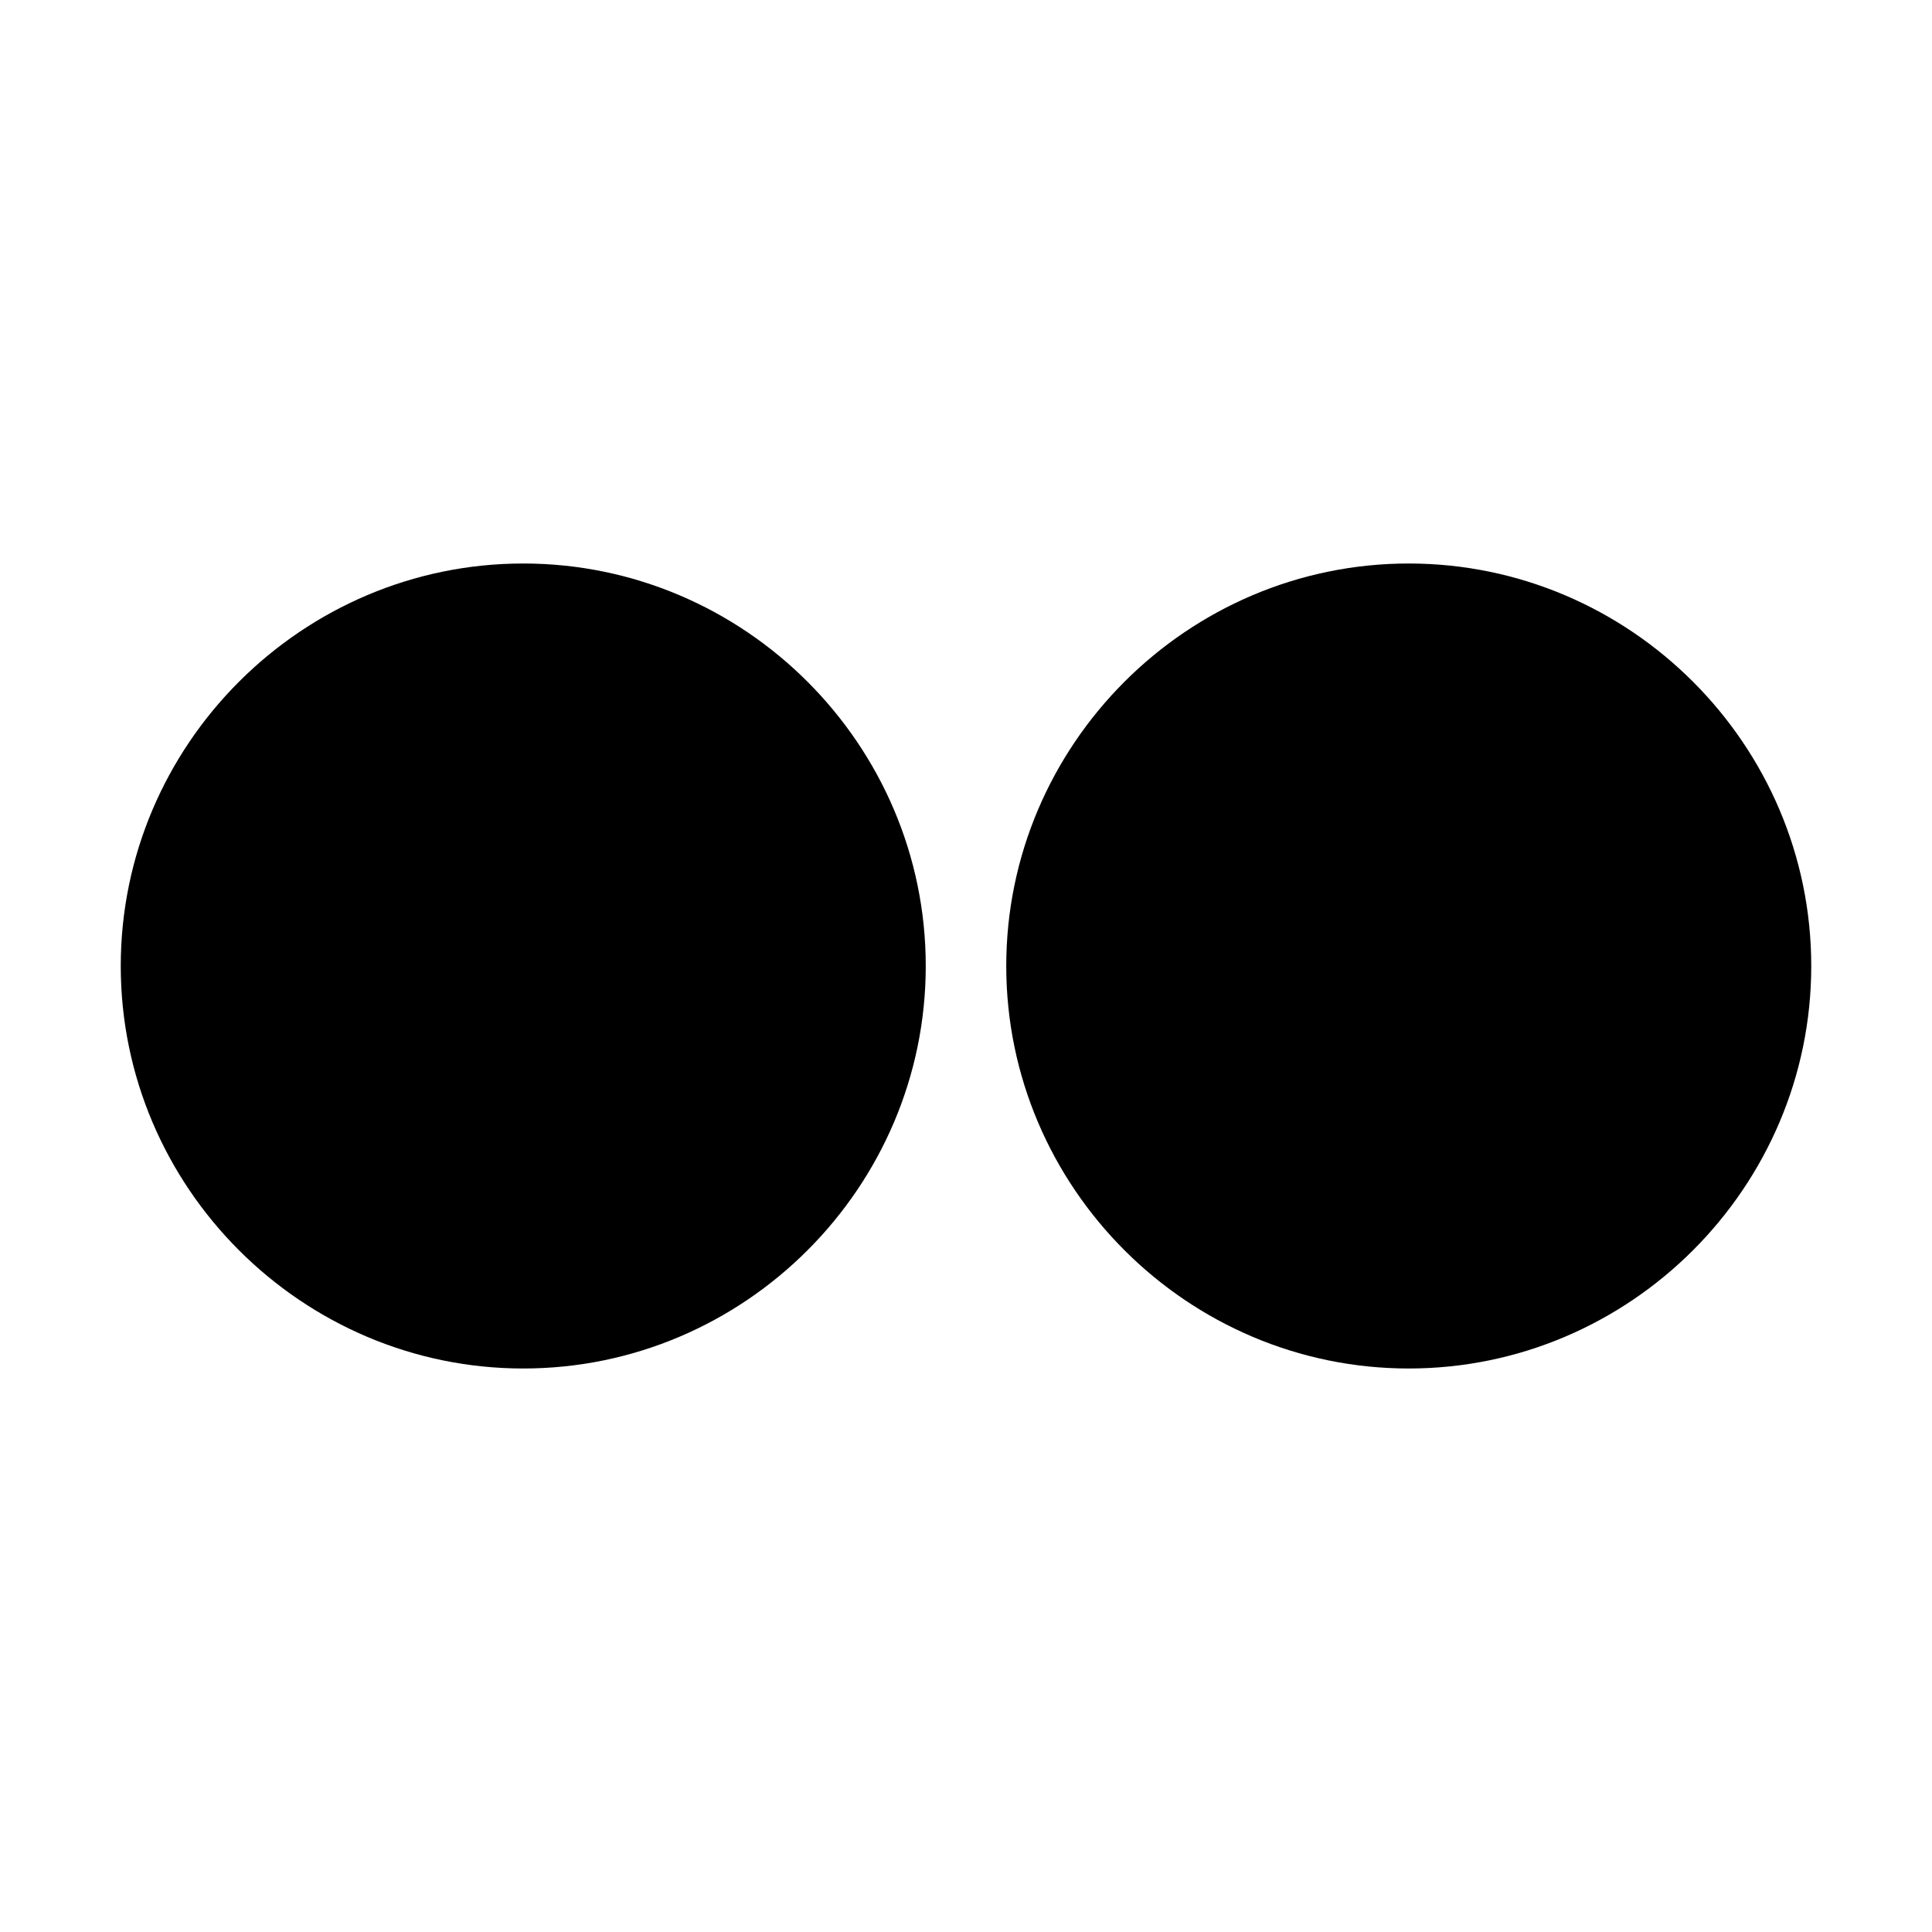
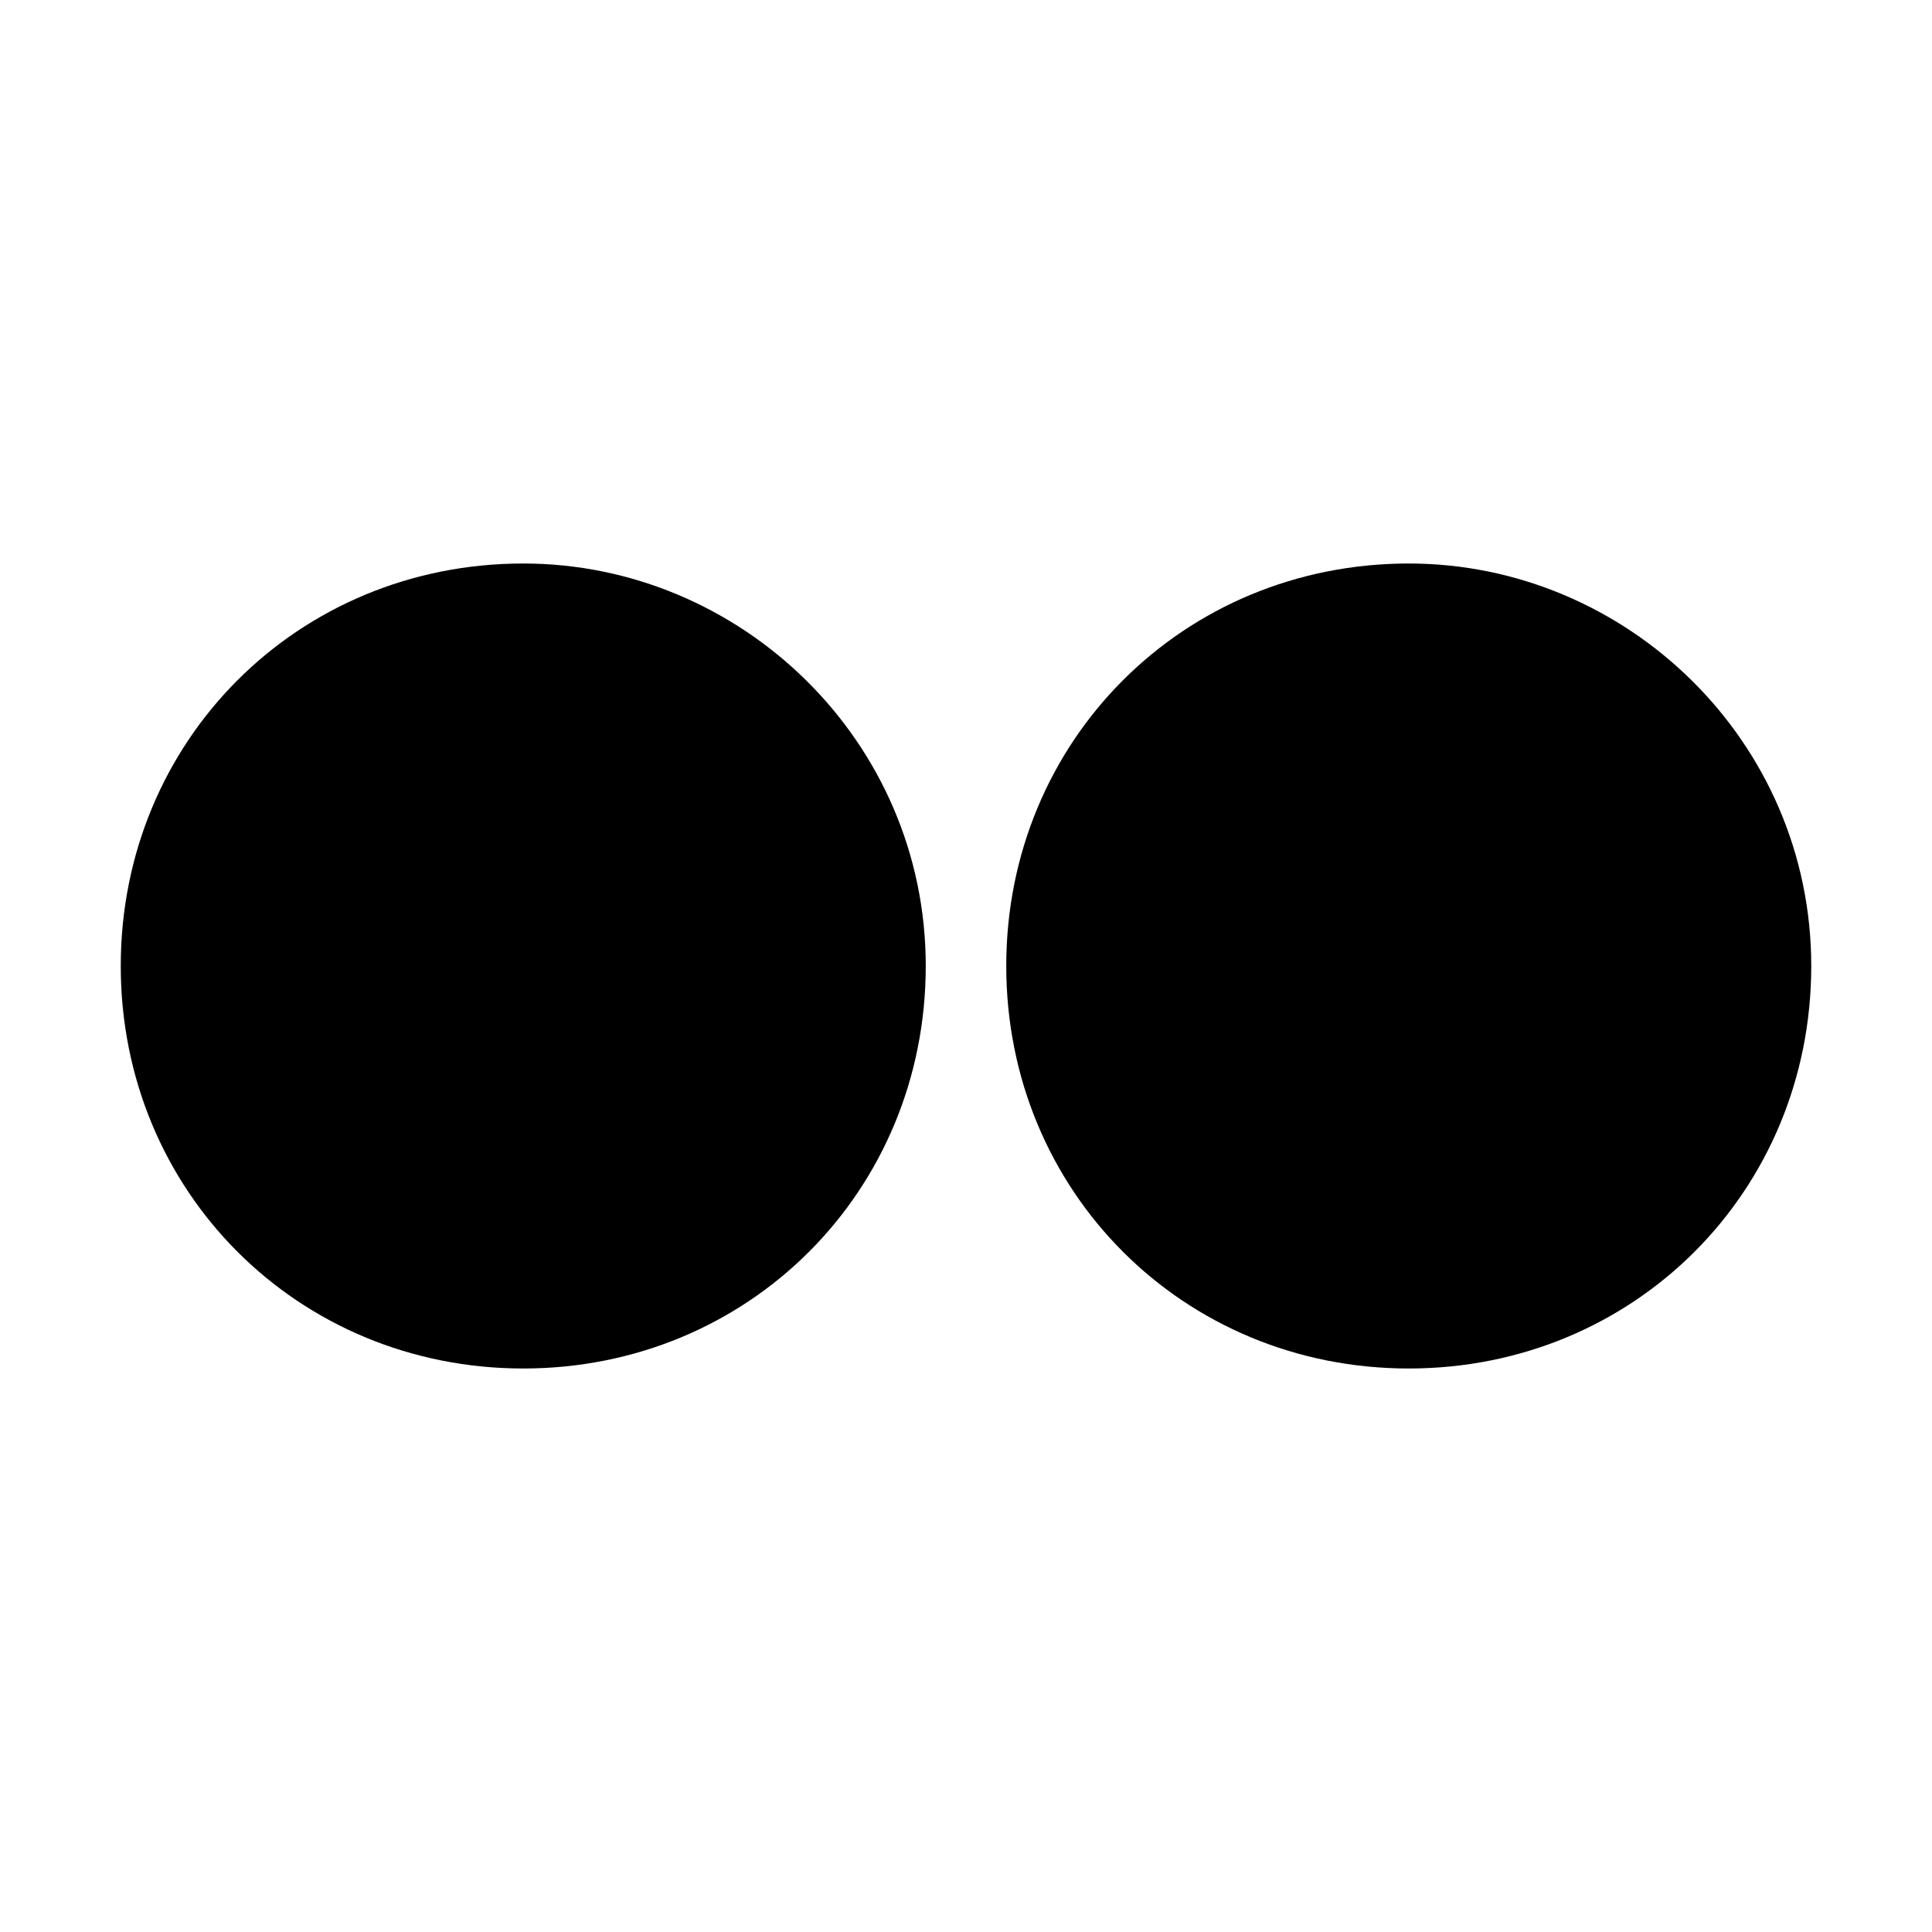
- <svg xmlns="http://www.w3.org/2000/svg" viewBox="0 0 24 24">
-   <rect x="0" fill="none" width="24" height="24" />
+ <svg xmlns="http://www.w3.org/2000/svg" version="1.1" id="Layer_1" x="0px" y="0px" viewBox="0 0 24 24" style="enable-background:new 0 0 24 24;" xml:space="preserve">
  <g>
-     <path d="M6.5 7c-2.75 0-5 2.25-5 5s2.25 5 5 5 5-2.25 5-5-2.25-5-5-5zm11 0c-2.75 0-5 2.25-5 5s2.25 5 5 5 5-2.25 5-5-2.25-5-5-5z" />
+     <path d="M6.5,7c-2.8,0-5,2.2-5,5s2.2,5,5,5s5-2.2,5-5S9.2,7,6.5,7z M17.5,7c-2.8,0-5,2.2-5,5s2.2,5,5,5s5-2.2,5-5S20.2,7,17.5,7z" />
  </g>
</svg>
